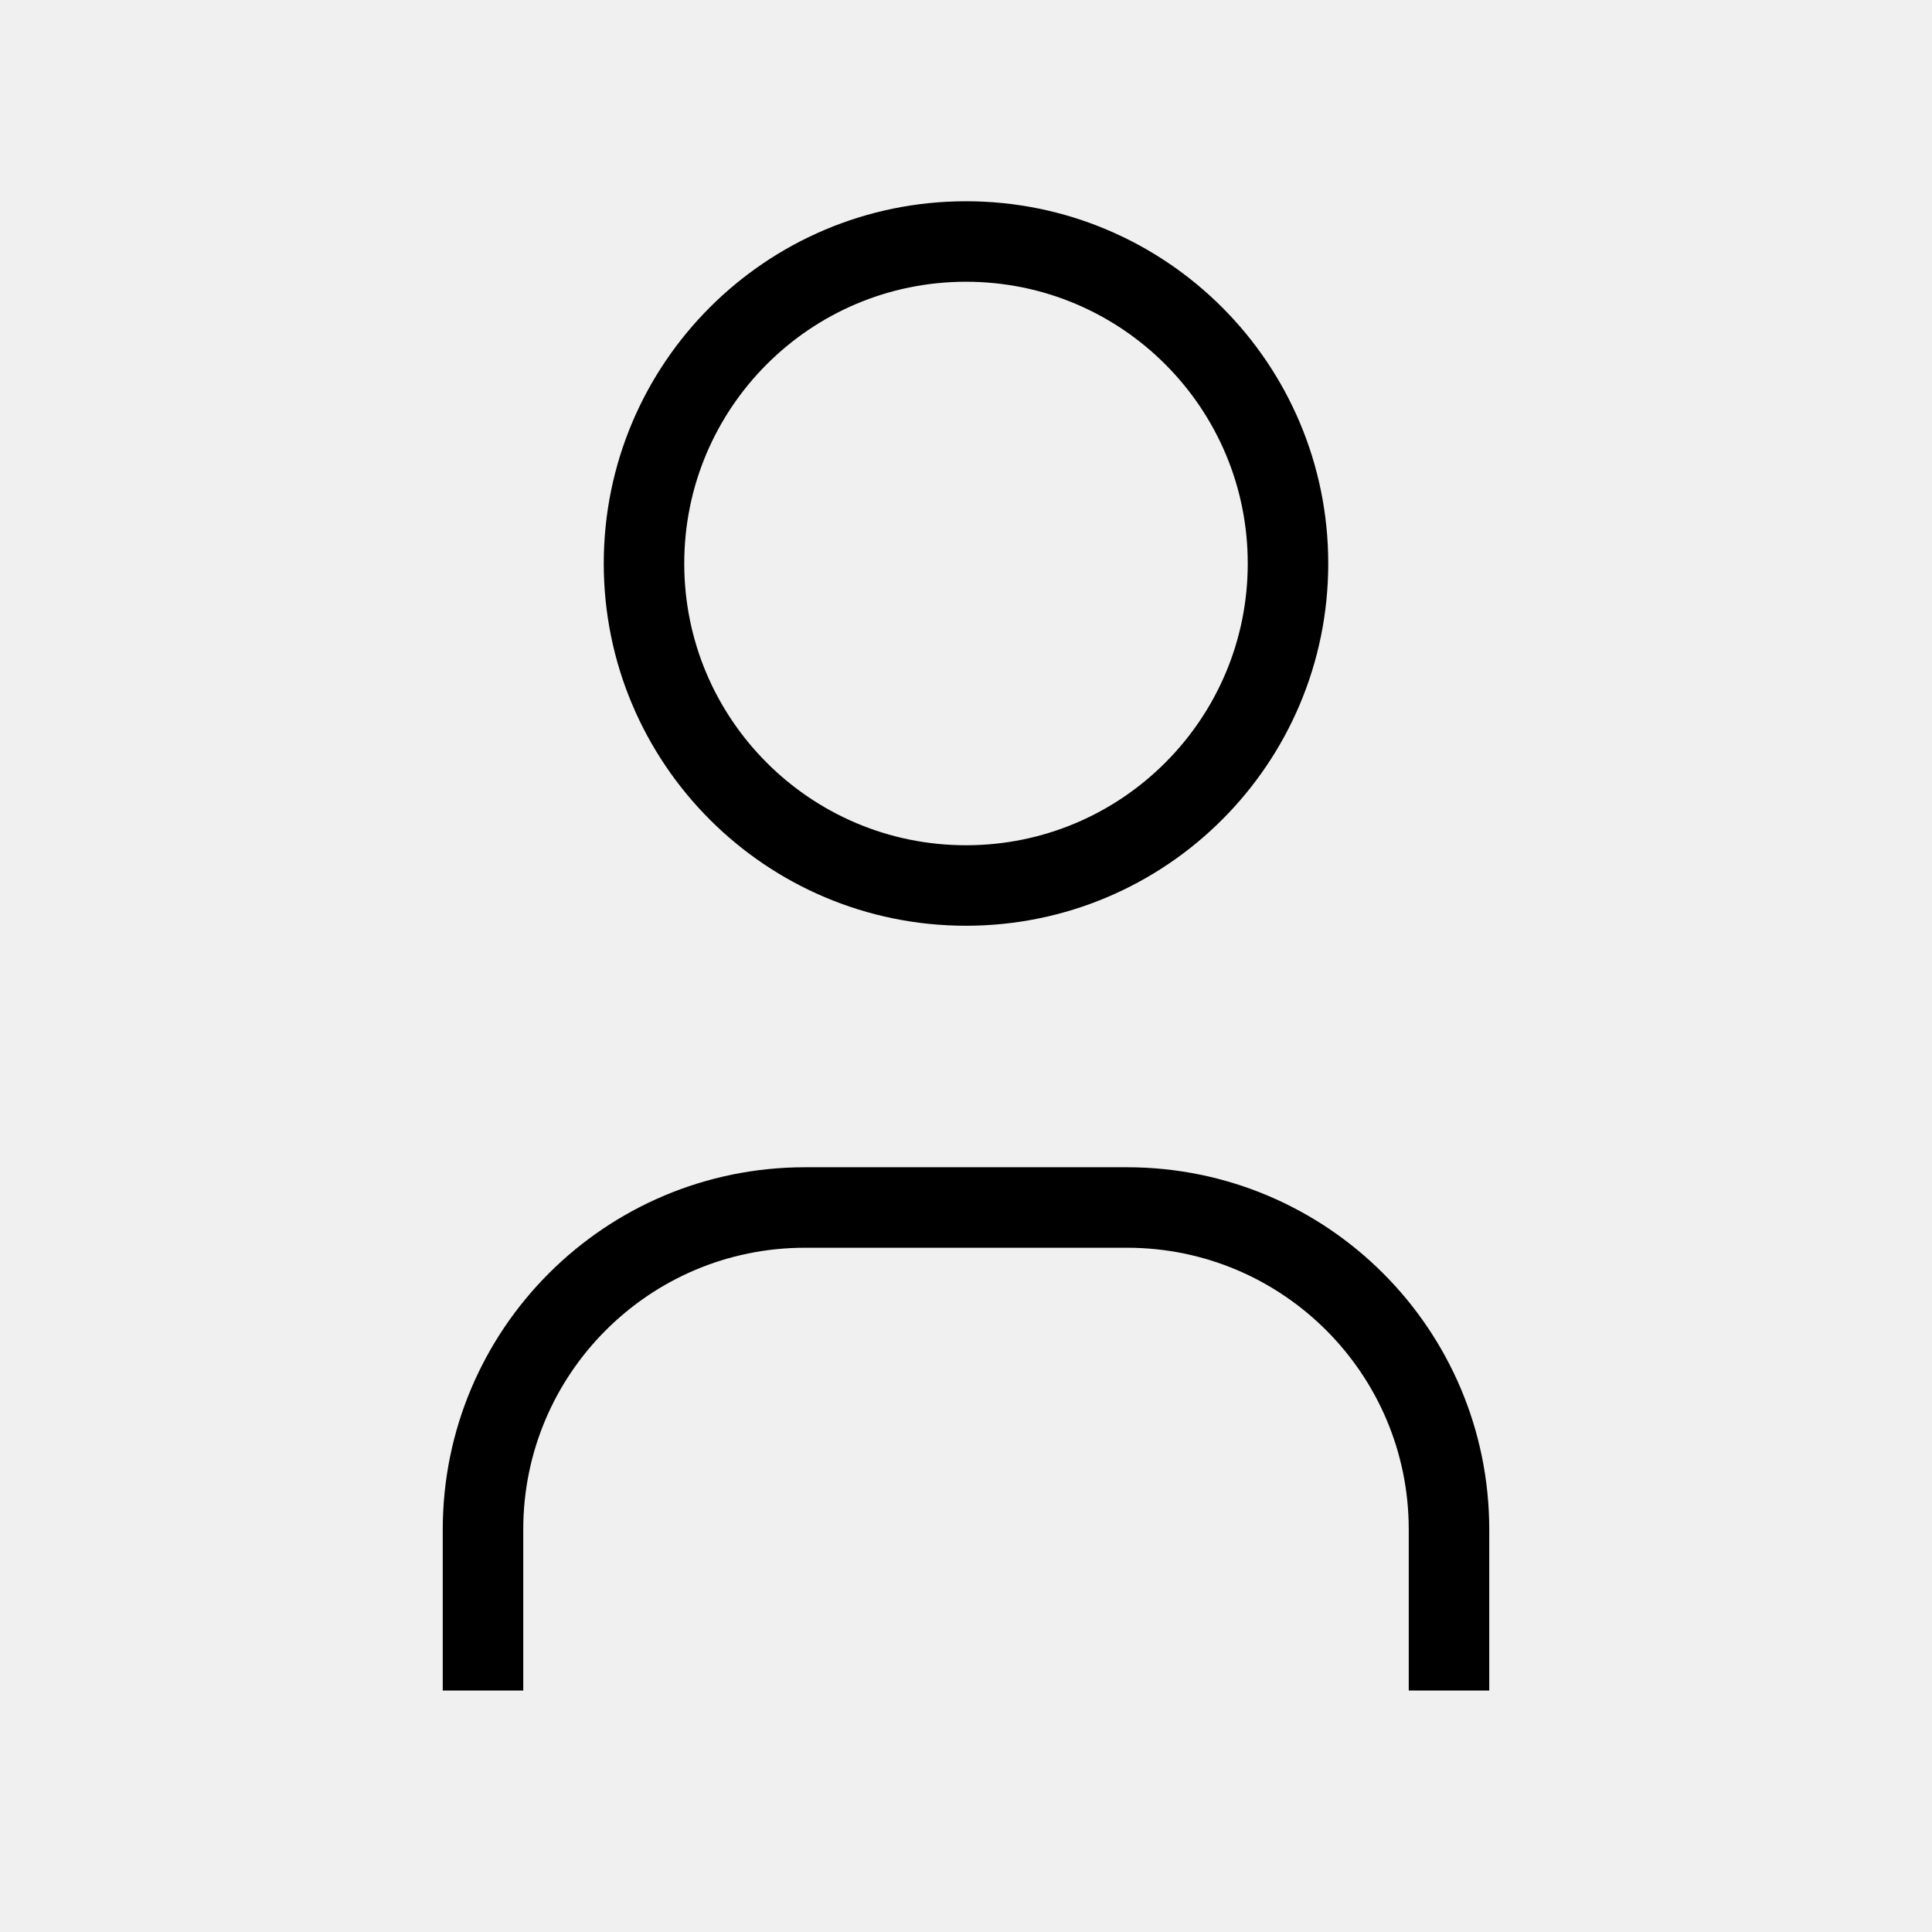
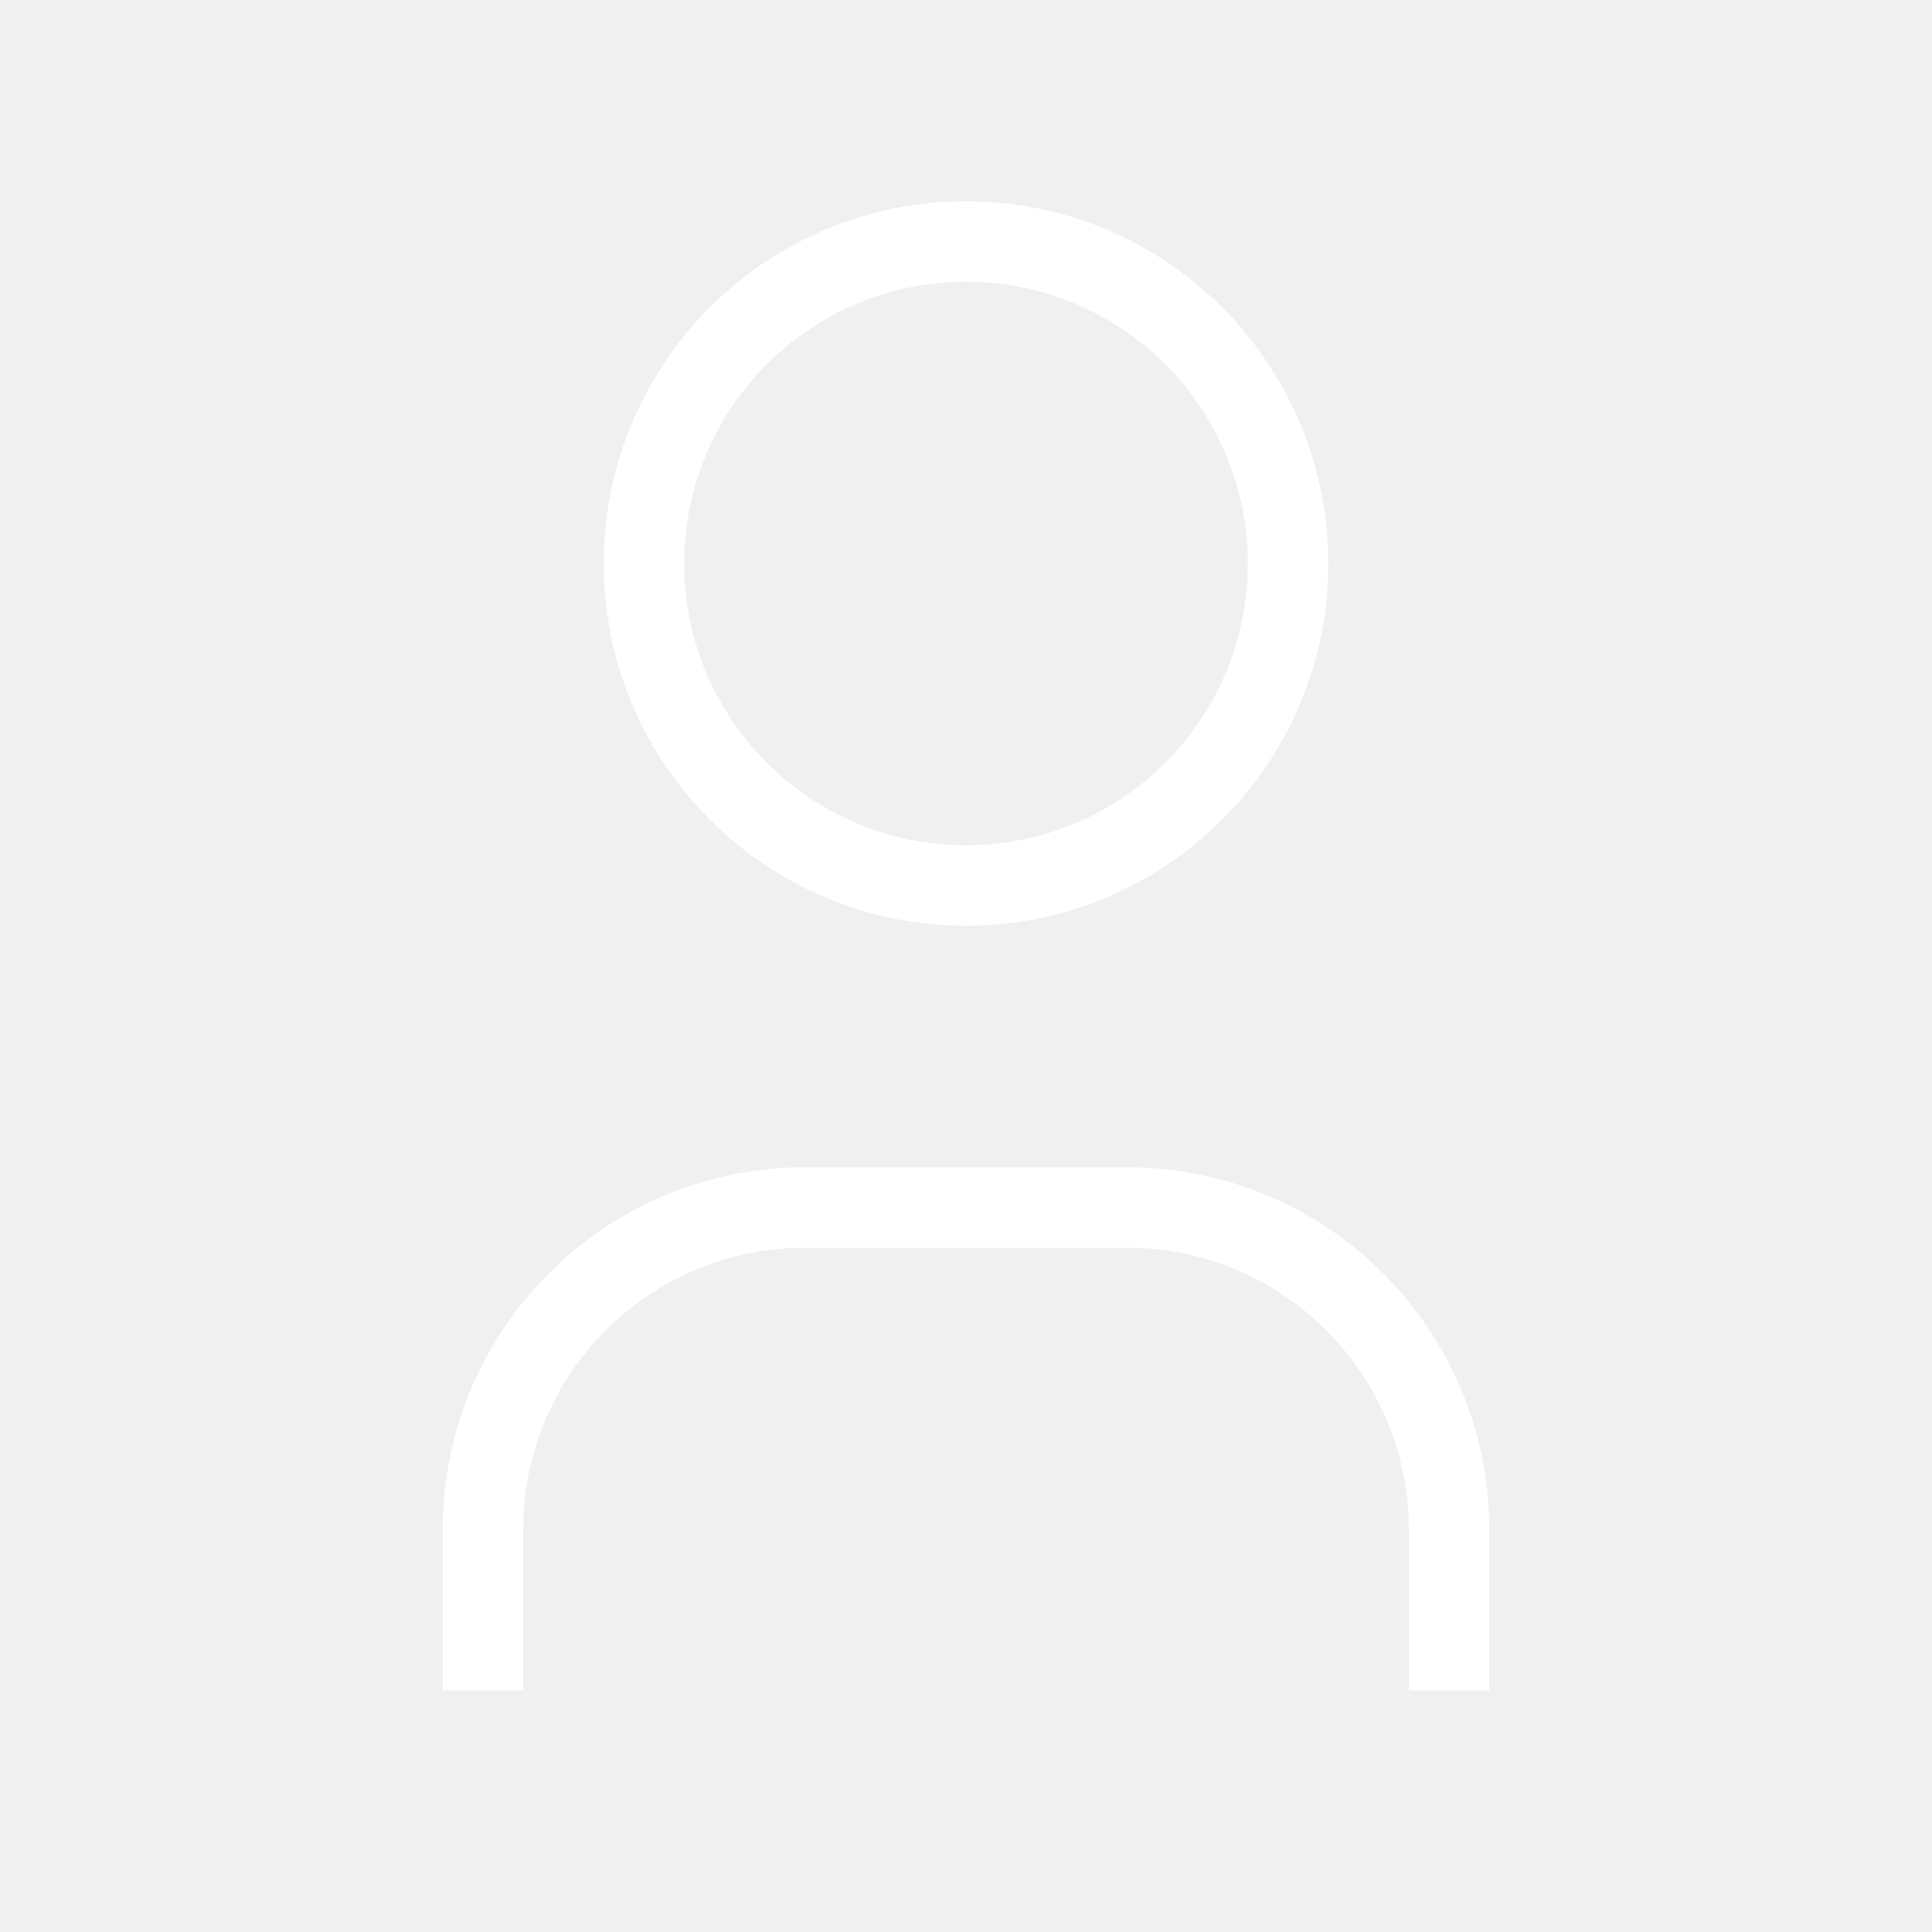
- <svg xmlns="http://www.w3.org/2000/svg" className="icon icon-tabler icon-tabler-user" width="1.3rem" height="1.3rem" viewBox="0 0 24 24" strokeWidth="1.5" stroke="#000" fill="none" strokeLinecap="round" strokeLinejoin="round">
+ <svg xmlns="http://www.w3.org/2000/svg" className="icon icon-tabler icon-tabler-user" width="1.3rem" height="1.3rem" viewBox="0 0 24 24" strokeWidth="2" stroke="#fff" fill="none" strokeLinecap="round" strokeLinejoin="round">
  <path stroke="none" d="M0 0h24v24H0z" />
  <circle cx="12" cy="7" r="4" />
  <path d="M6 21v-2a4 4 0 0 1 4 -4h4a4 4 0 0 1 4 4v2" />
</svg>
